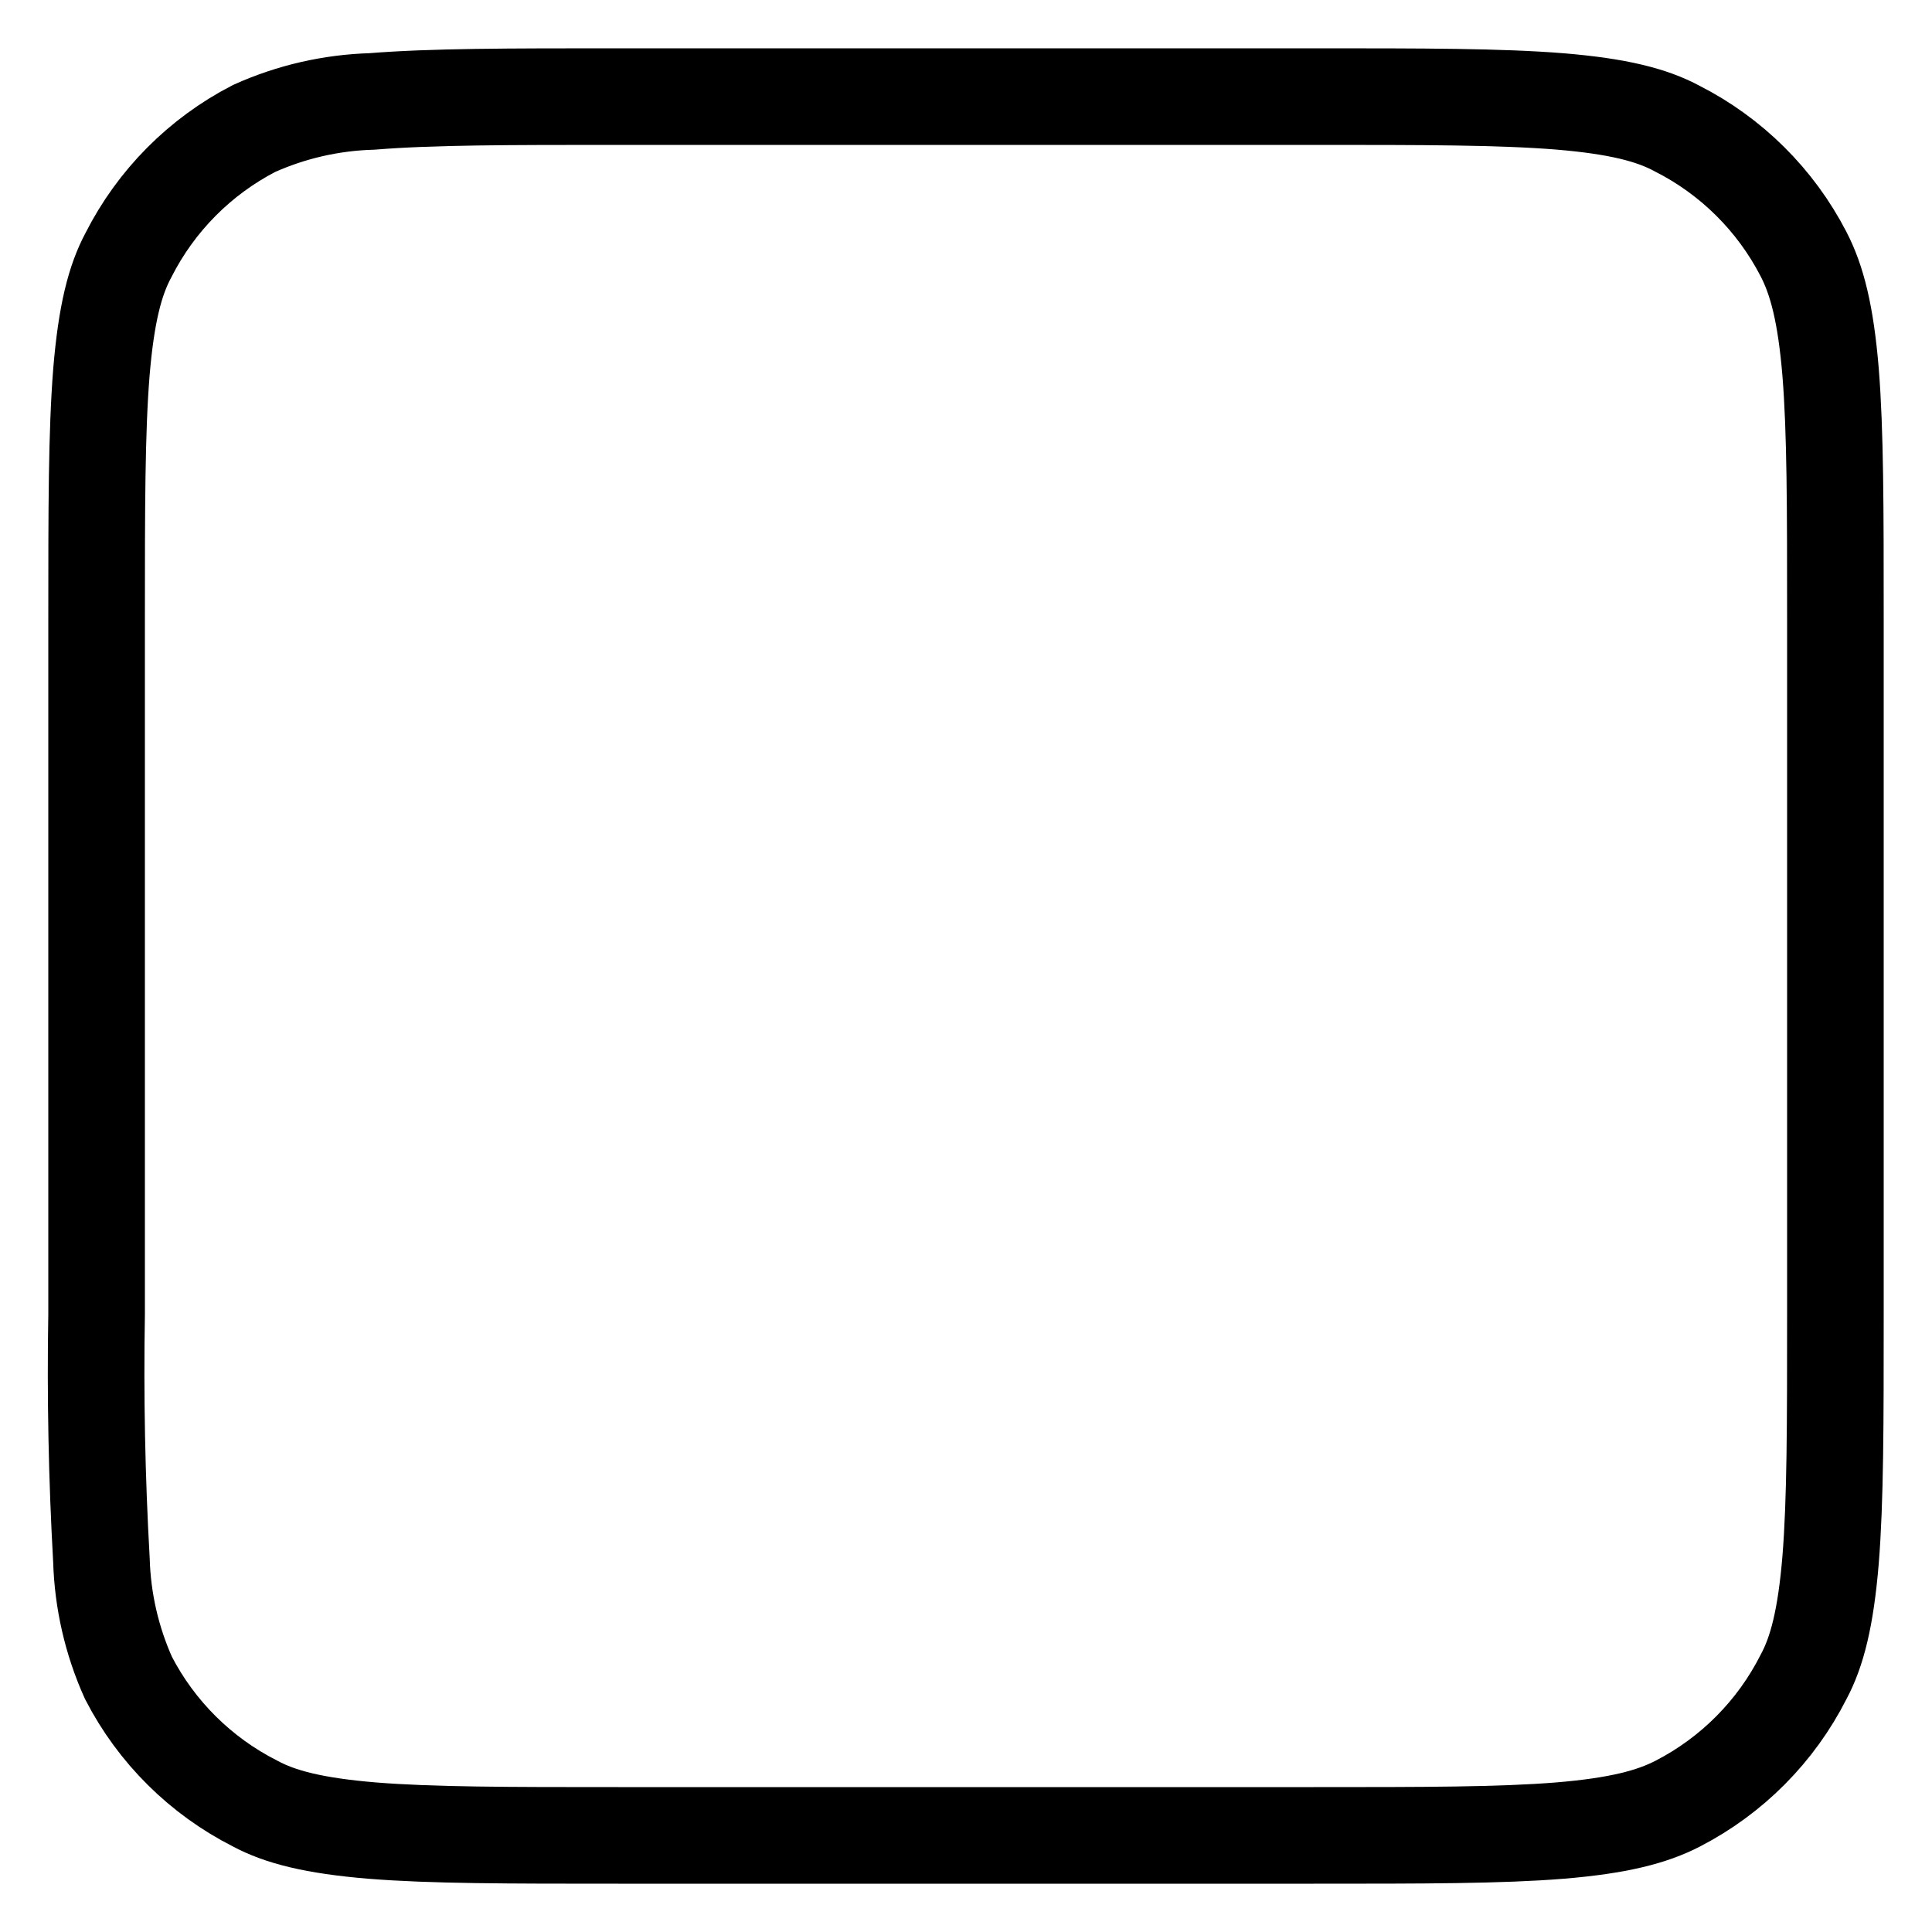
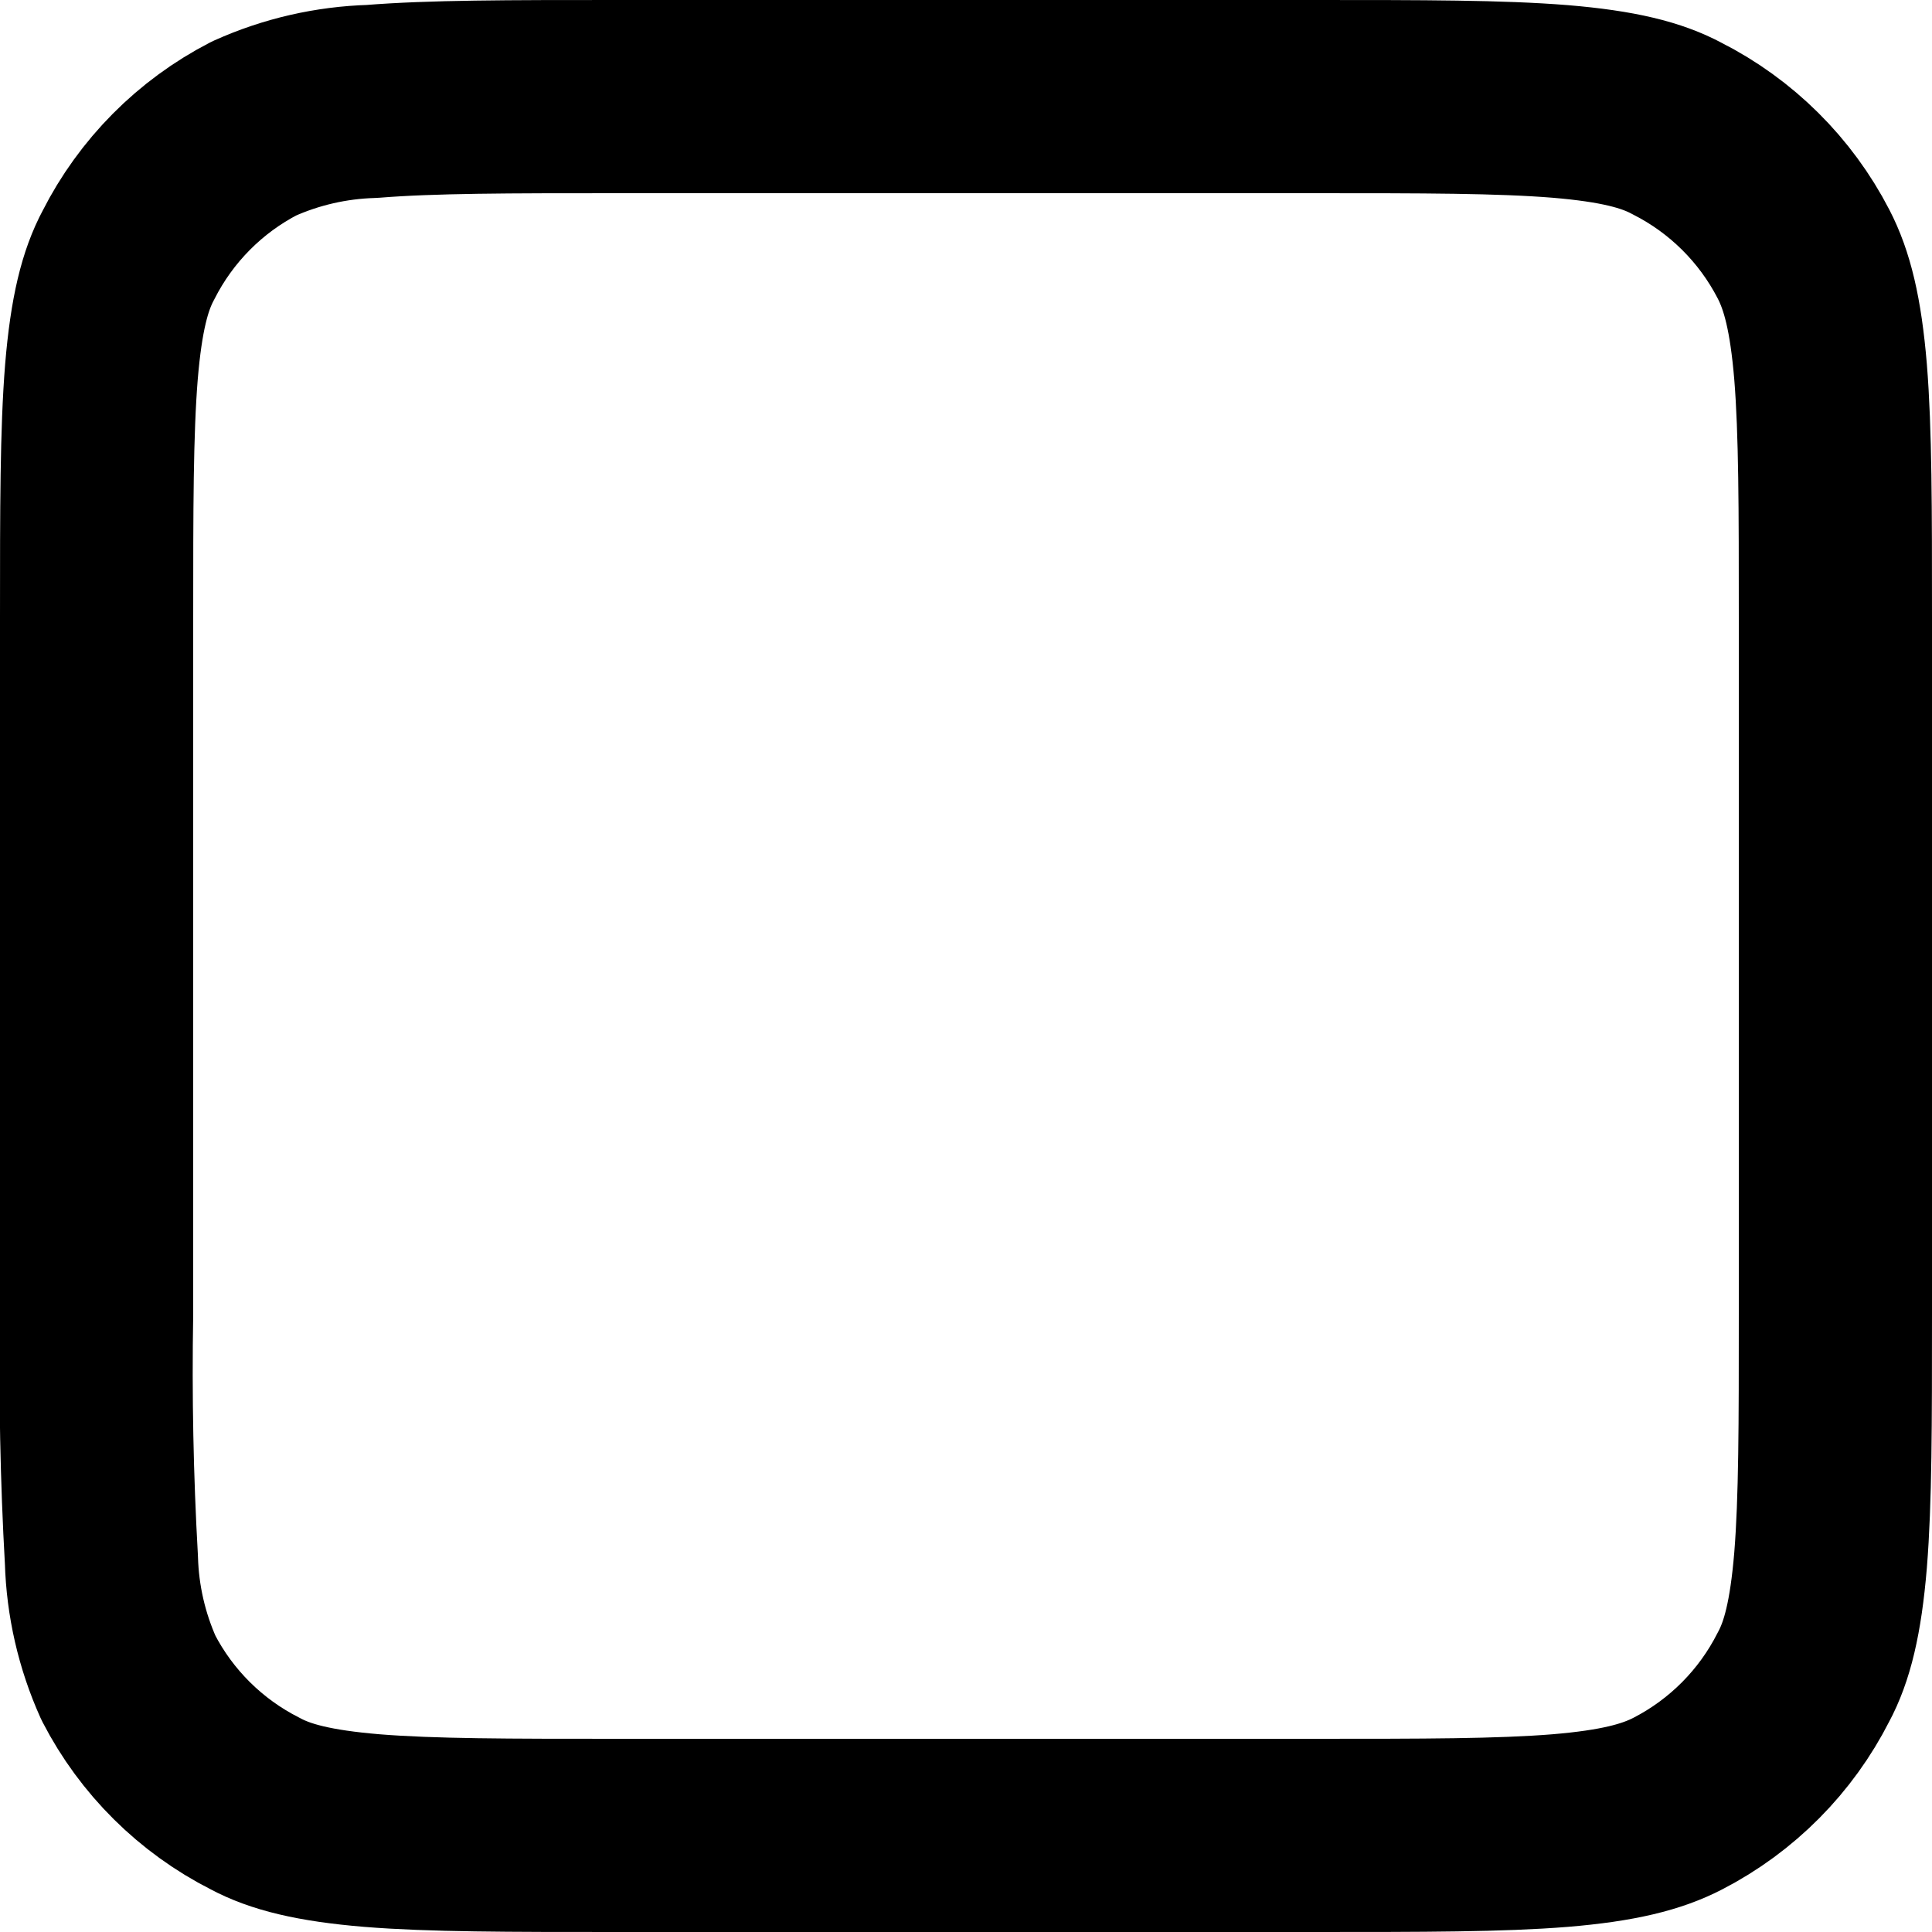
<svg xmlns="http://www.w3.org/2000/svg" width="20" height="20" fill="none">
-   <path d="M6.4 1h7.2c1.14 0 1.93 0 2.55.05.6.05.95.14 1.21.28a3 3 0 0 1 1.31 1.3c.14.27.23.62.28 1.22.05.62.05 1.41.05 2.55v7.2c0 1.14 0 1.93-.05 2.55-.05.6-.14.95-.28 1.21a3 3 0 0 1-1.3 1.31c-.27.14-.62.23-1.22.28-.62.05-1.41.05-2.55.05H6.4c-1.14 0-1.93 0-2.55-.05-.6-.05-.95-.14-1.21-.28a3 3 0 0 1-1.31-1.3 3.2 3.2 0 0 1-.28-1.22A34.7 34.7 0 0 1 1 13.6V6.4c0-1.14 0-1.93.05-2.55.05-.6.14-.95.28-1.21a3 3 0 0 1 1.3-1.31 3.2 3.2 0 0 1 1.22-.28C4.47 1 5.26 1 6.4 1Z" stroke="currentColor" strokeWidth="2" strokeLinecap="round" strokeLinejoin="round" />
+   <path d="M6.4 1h7.2c1.14 0 1.93 0 2.55.05.6.05.95.14 1.21.28a3 3 0 0 1 1.31 1.3c.14.27.23.62.28 1.22.05.62.05 1.41.05 2.55v7.2c0 1.14 0 1.93-.05 2.55-.05.6-.14.95-.28 1.21a3 3 0 0 1-1.3 1.31c-.27.14-.62.23-1.22.28-.62.05-1.41.05-2.55.05H6.4c-1.14 0-1.93 0-2.55-.05-.6-.05-.95-.14-1.21-.28a3 3 0 0 1-1.31-1.3 3.2 3.2 0 0 1-.28-1.22A34.7 34.7 0 0 1 1 13.6V6.4c0-1.14 0-1.93.05-2.55.05-.6.14-.95.28-1.21a3 3 0 0 1 1.3-1.31 3.2 3.2 0 0 1 1.22-.28C4.47 1 5.26 1 6.4 1Z" stroke="currentColor" stroke-width="2" stroke-linecap="round" stroke-linejoin="round" />
</svg>
